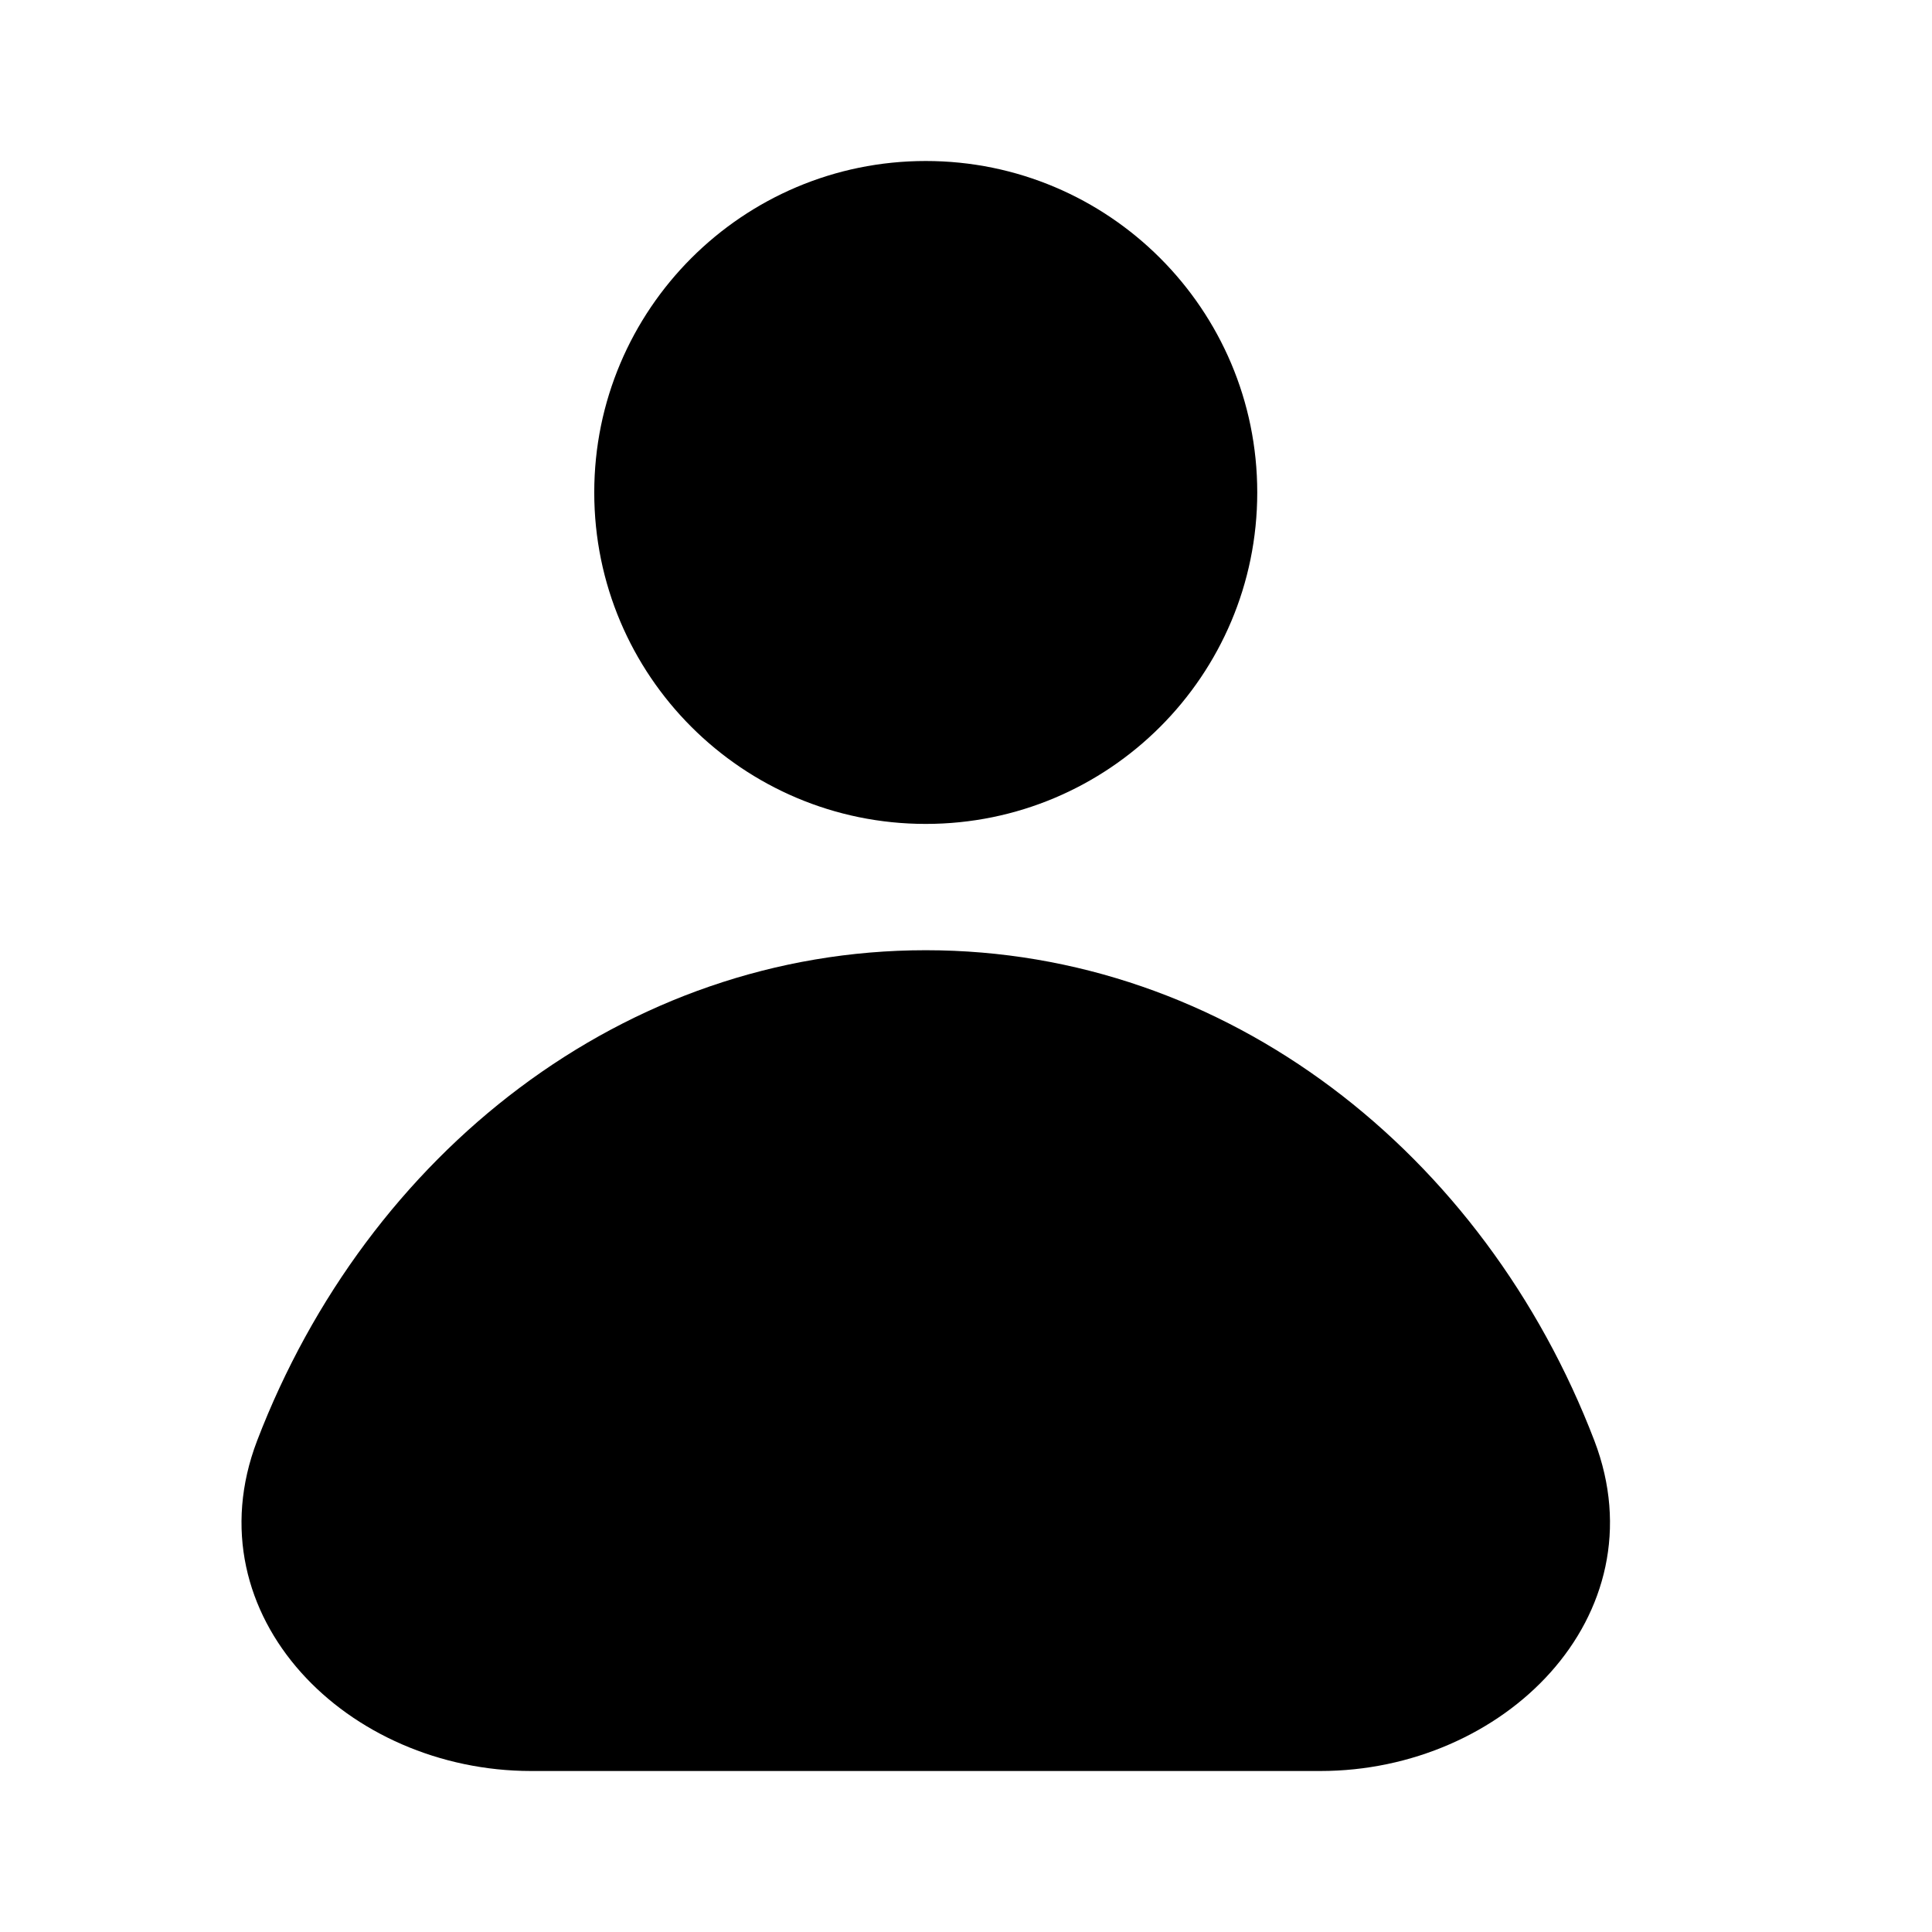
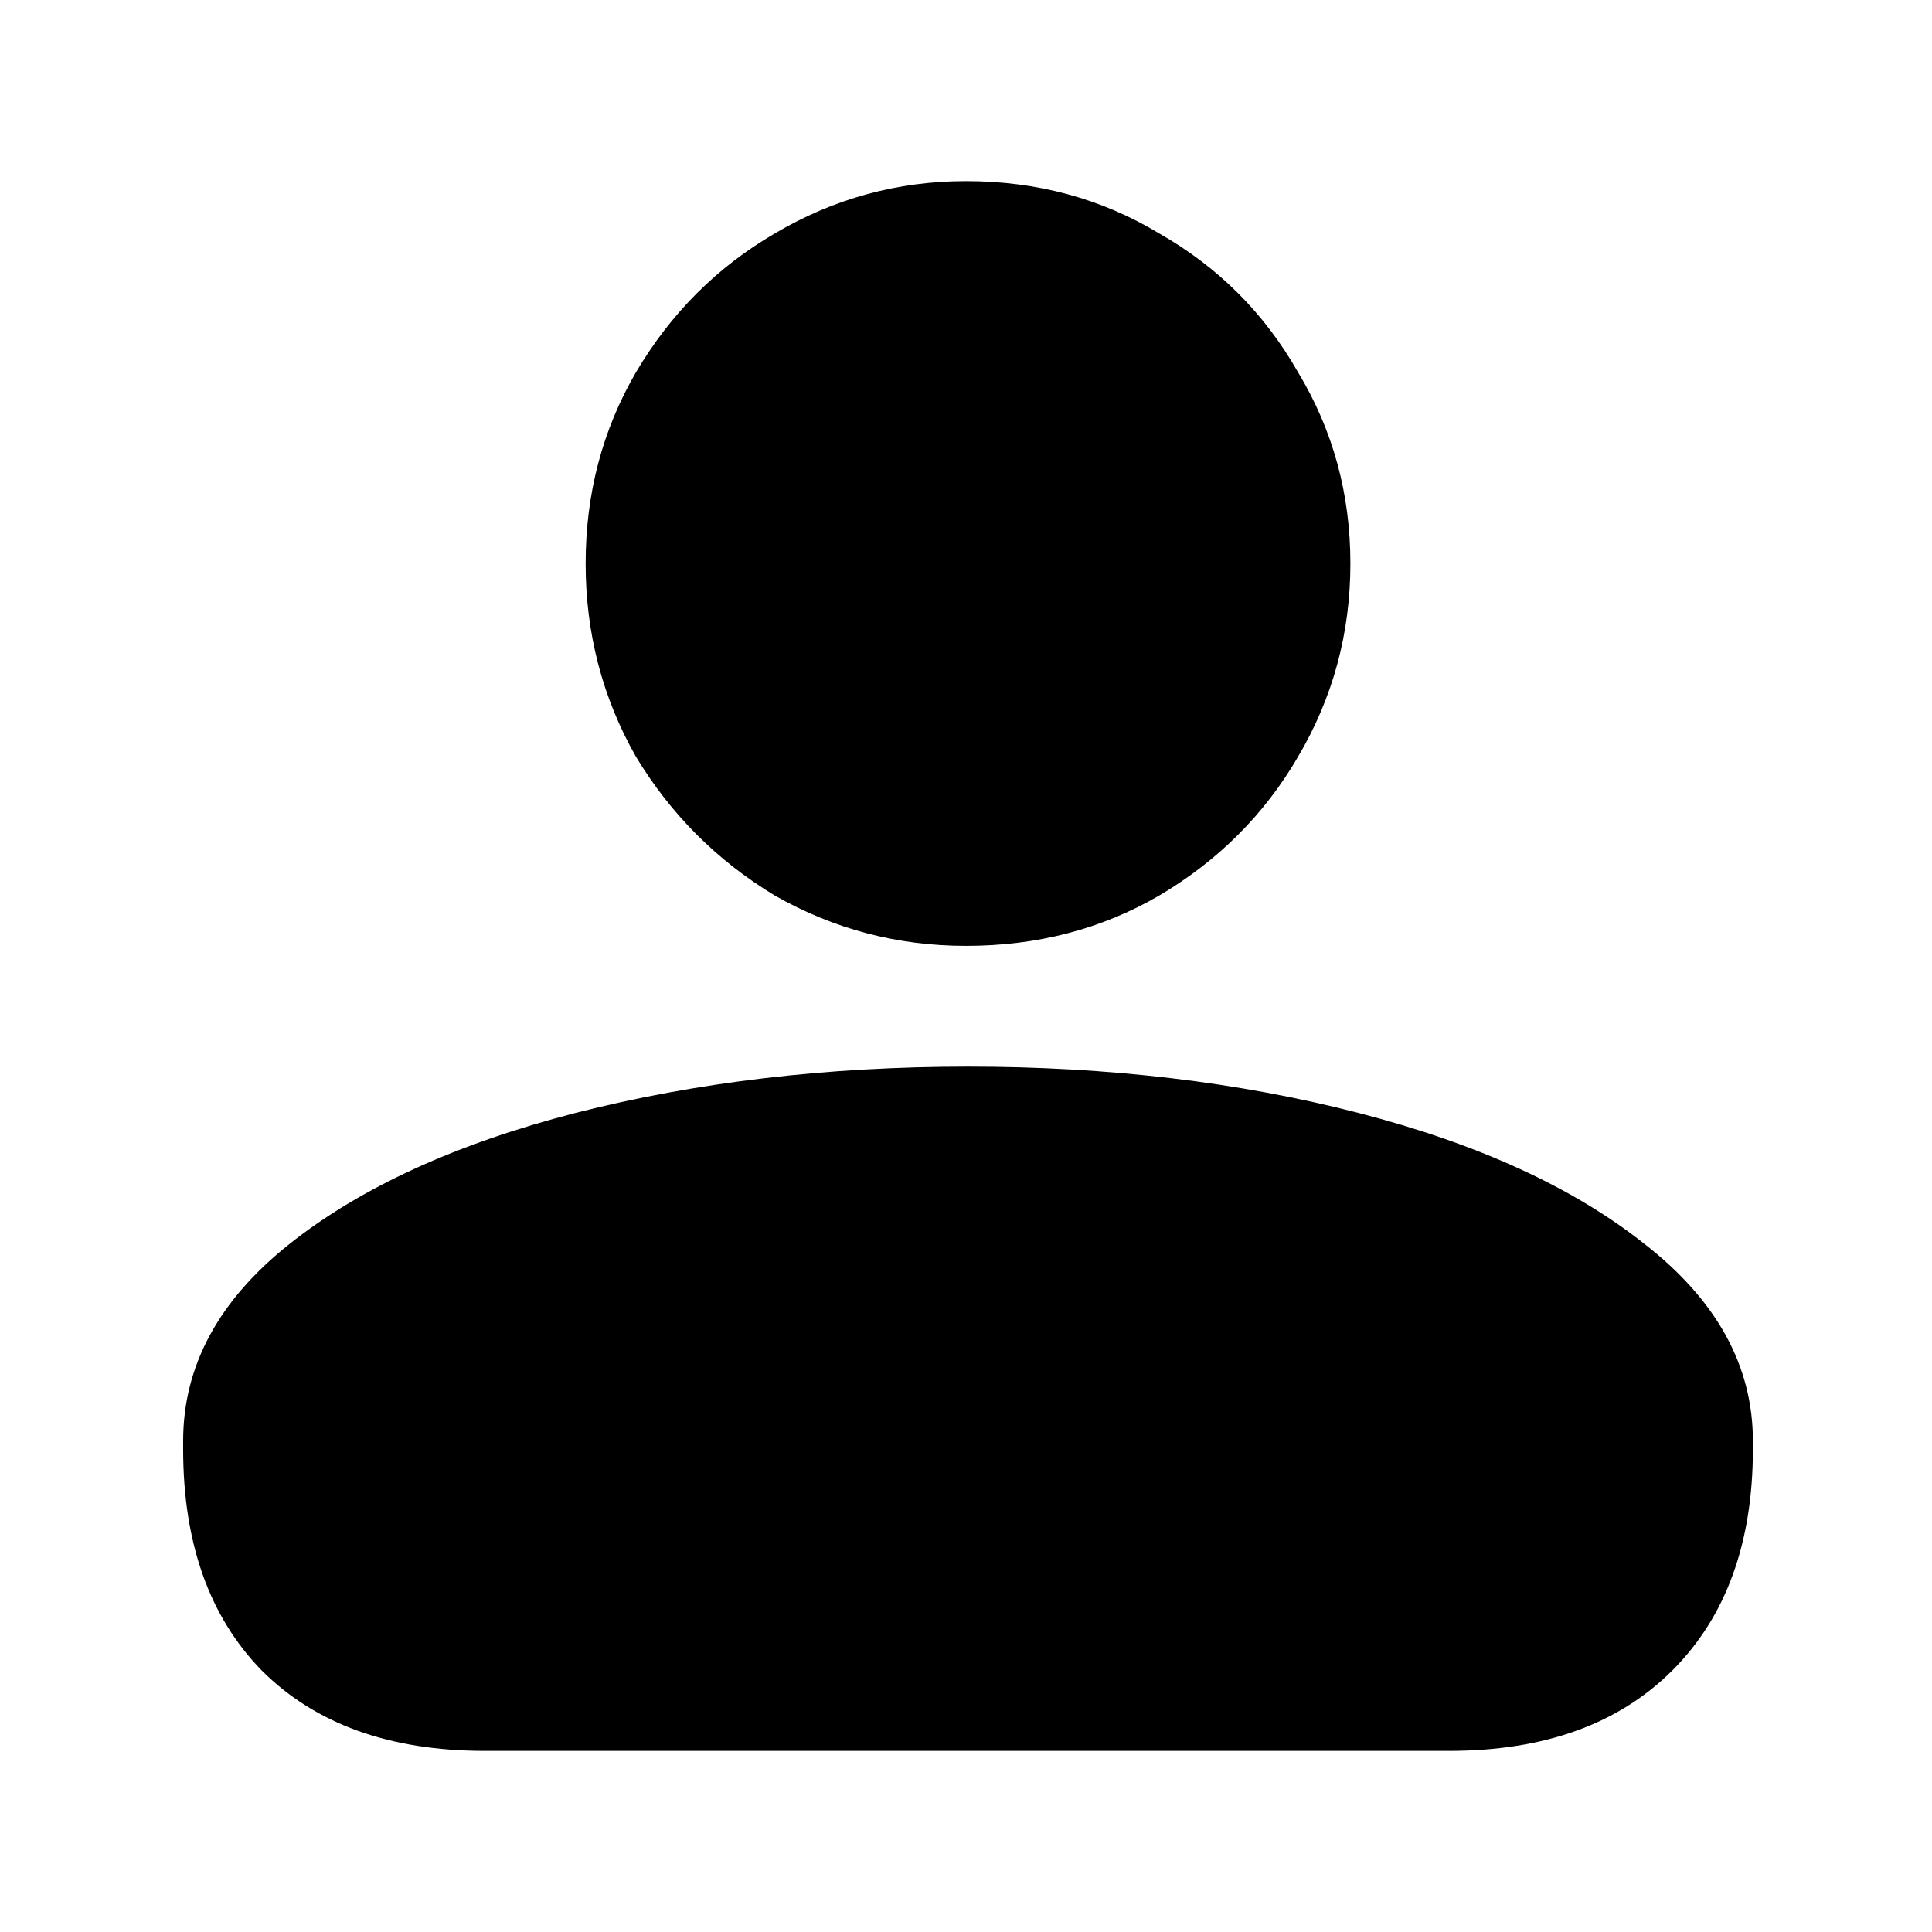
<svg xmlns="http://www.w3.org/2000/svg" width="24" height="24" viewBox="0 0 24 24" fill="none">
-   <path d="M15.618 6.118C15.618 8.392 13.774 10.235 11.5 10.235C9.226 10.235 7.382 8.392 7.382 6.118C7.382 3.844 9.226 2 11.5 2C13.774 2 15.618 3.844 15.618 6.118Z" fill="currentColor" />
-   <path d="M3.739 20.775C3.064 20.02 2.778 18.985 3.194 17.897C4.563 14.326 7.758 11.804 11.5 11.804C15.242 11.804 18.438 14.326 19.806 17.897C20.222 18.985 19.936 20.02 19.261 20.775C18.591 21.525 17.538 22 16.402 22H6.598C5.462 22 4.409 21.525 3.739 20.775Z" fill="currentColor" />
+   <path d="M6.025 21.75C4.842 21.75 3.917 21.417 3.25 20.75C2.6 20.083 2.275 19.167 2.275 18V17.9C2.275 16.967 2.717 16.15 3.6 15.45C4.483 14.75 5.667 14.208 7.15 13.825C8.65 13.442 10.275 13.25 12.025 13.25C13.775 13.25 15.392 13.442 16.875 13.825C18.358 14.208 19.542 14.75 20.425 15.45C21.325 16.15 21.775 16.967 21.775 17.9V18C21.775 19.167 21.442 20.083 20.775 20.75C20.108 21.417 19.183 21.75 18 21.75H6.025ZM12 11.75C11.15 11.75 10.358 11.542 9.625 11.125C8.908 10.692 8.333 10.117 7.9 9.4C7.483 8.667 7.275 7.867 7.275 7C7.275 6.133 7.483 5.342 7.9 4.625C8.333 3.892 8.908 3.317 9.625 2.9C10.358 2.467 11.15 2.25 12 2.25C12.883 2.25 13.683 2.467 14.4 2.9C15.133 3.317 15.708 3.892 16.125 4.625C16.558 5.342 16.775 6.133 16.775 7C16.775 7.867 16.558 8.667 16.125 9.4C15.708 10.117 15.133 10.692 14.4 11.125C13.683 11.542 12.883 11.75 12 11.75Z" fill="currentColor" />
</svg>
